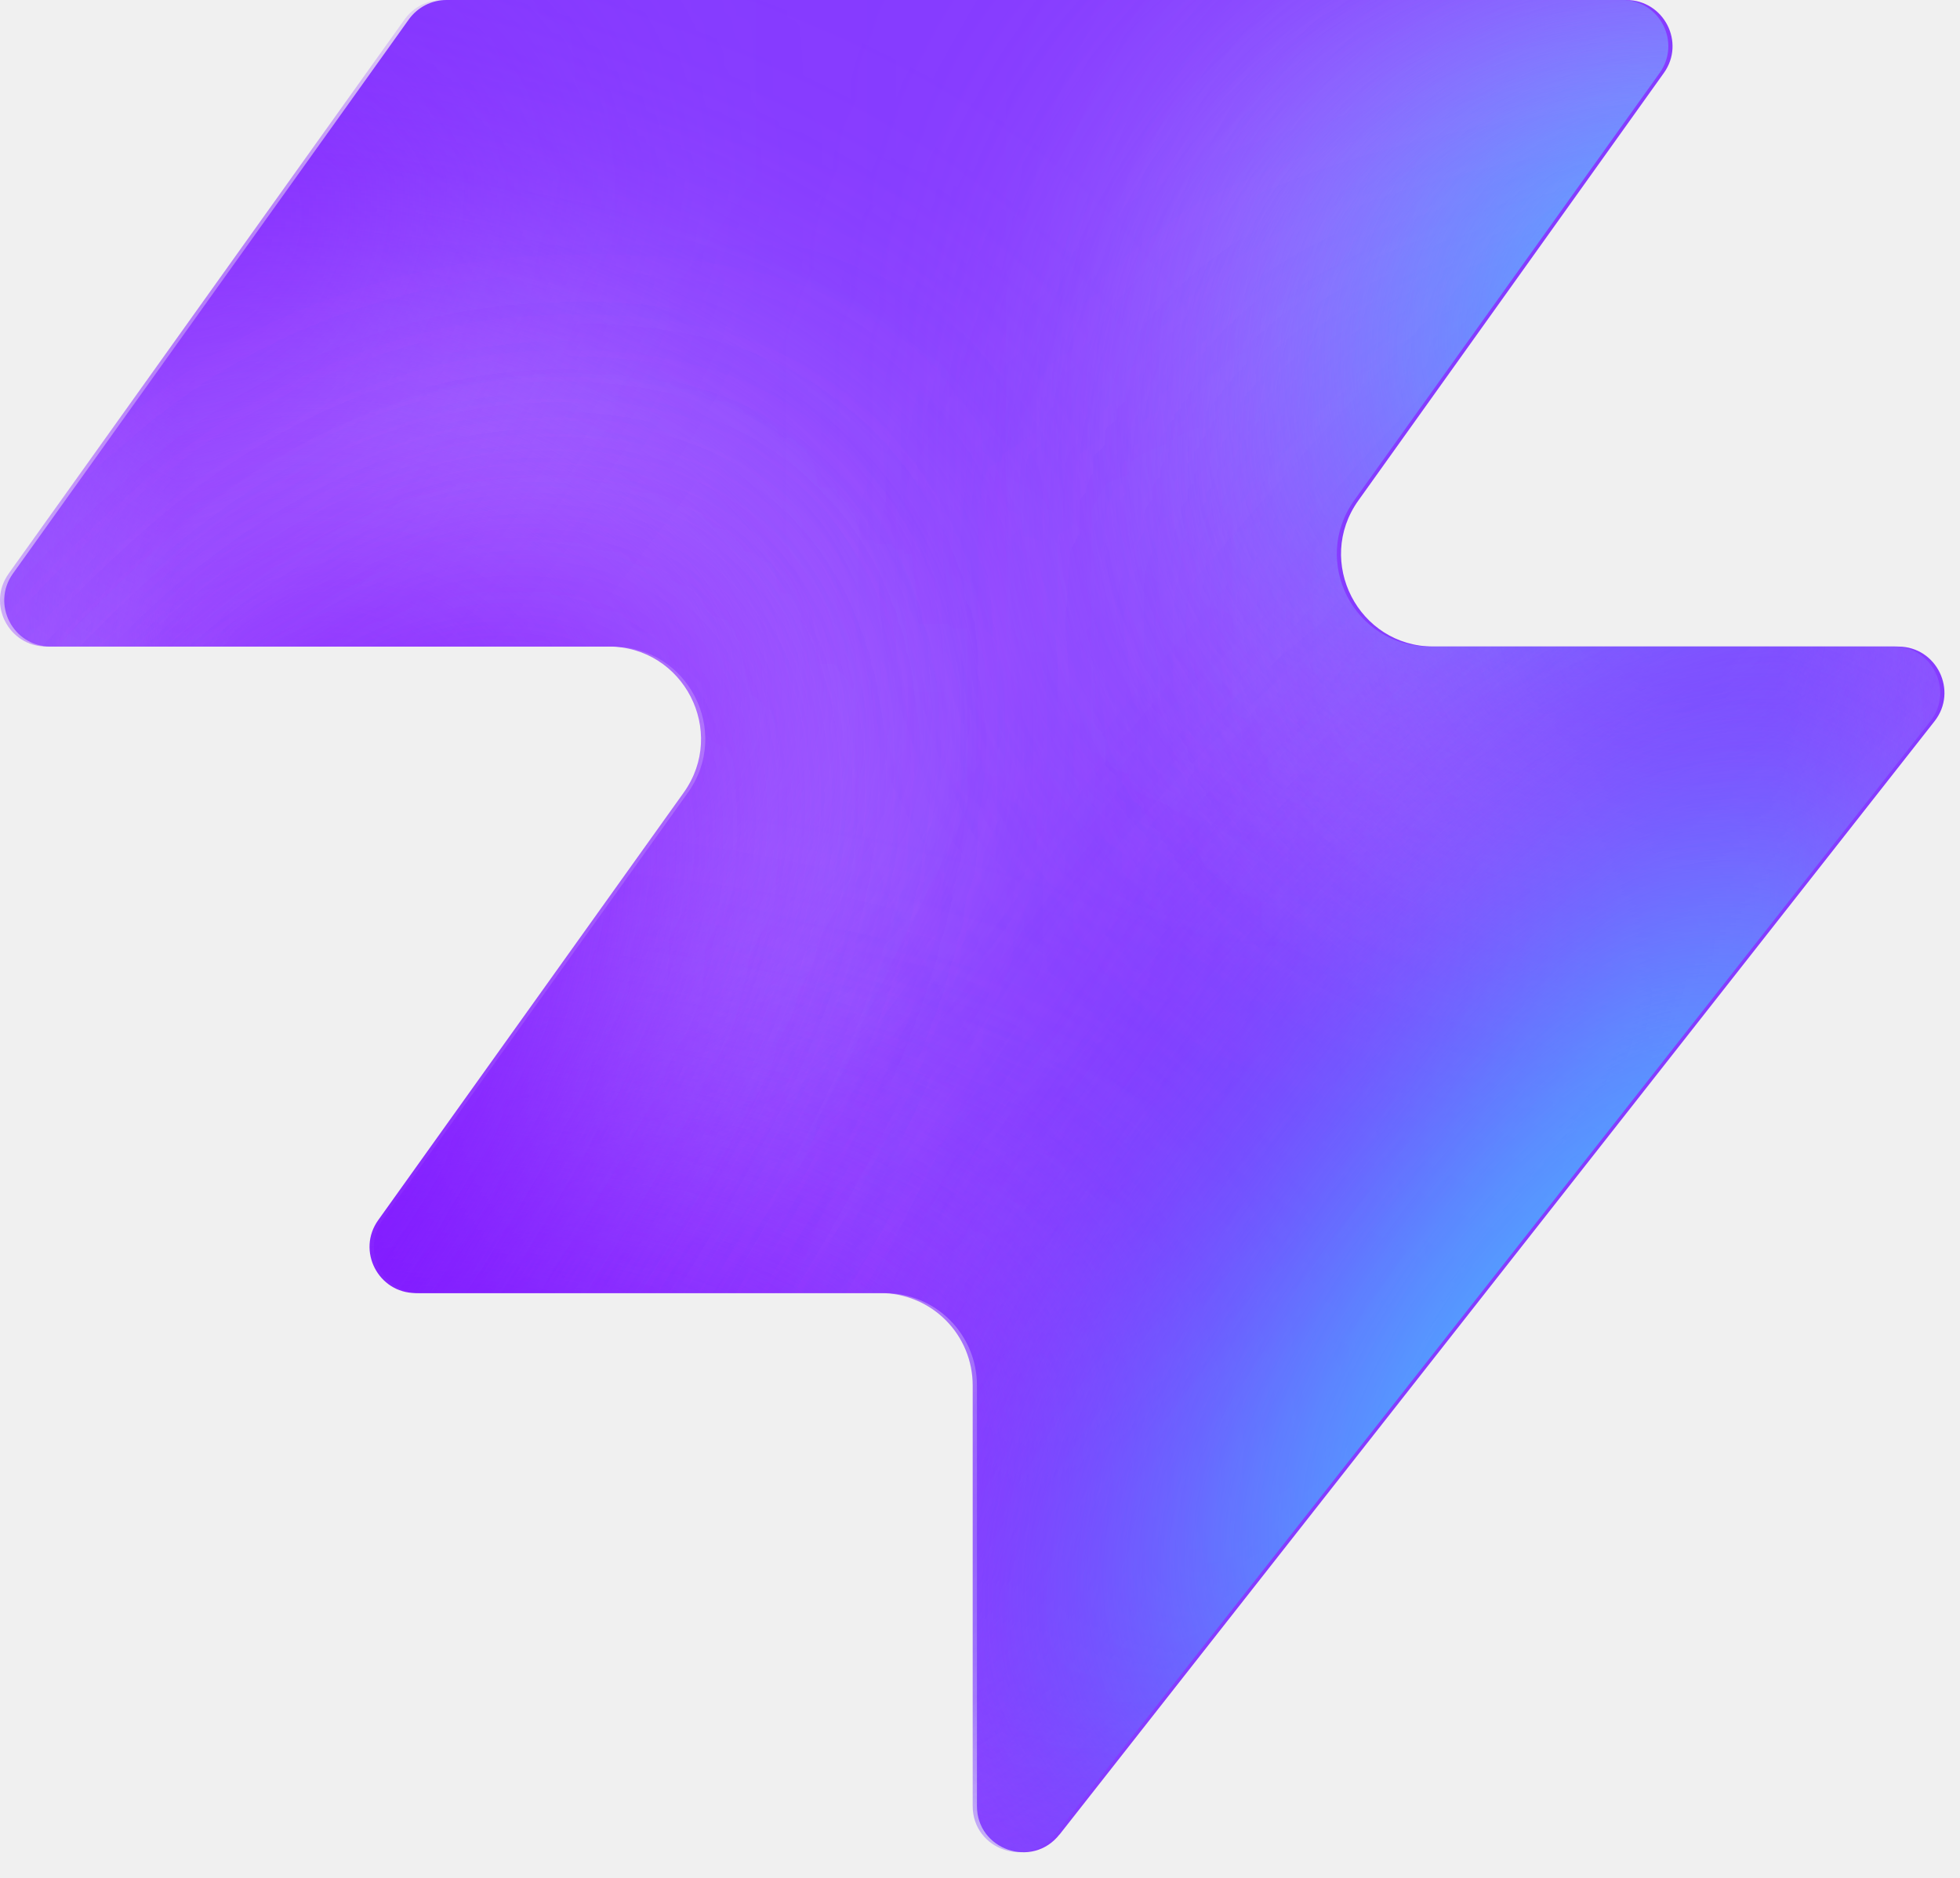
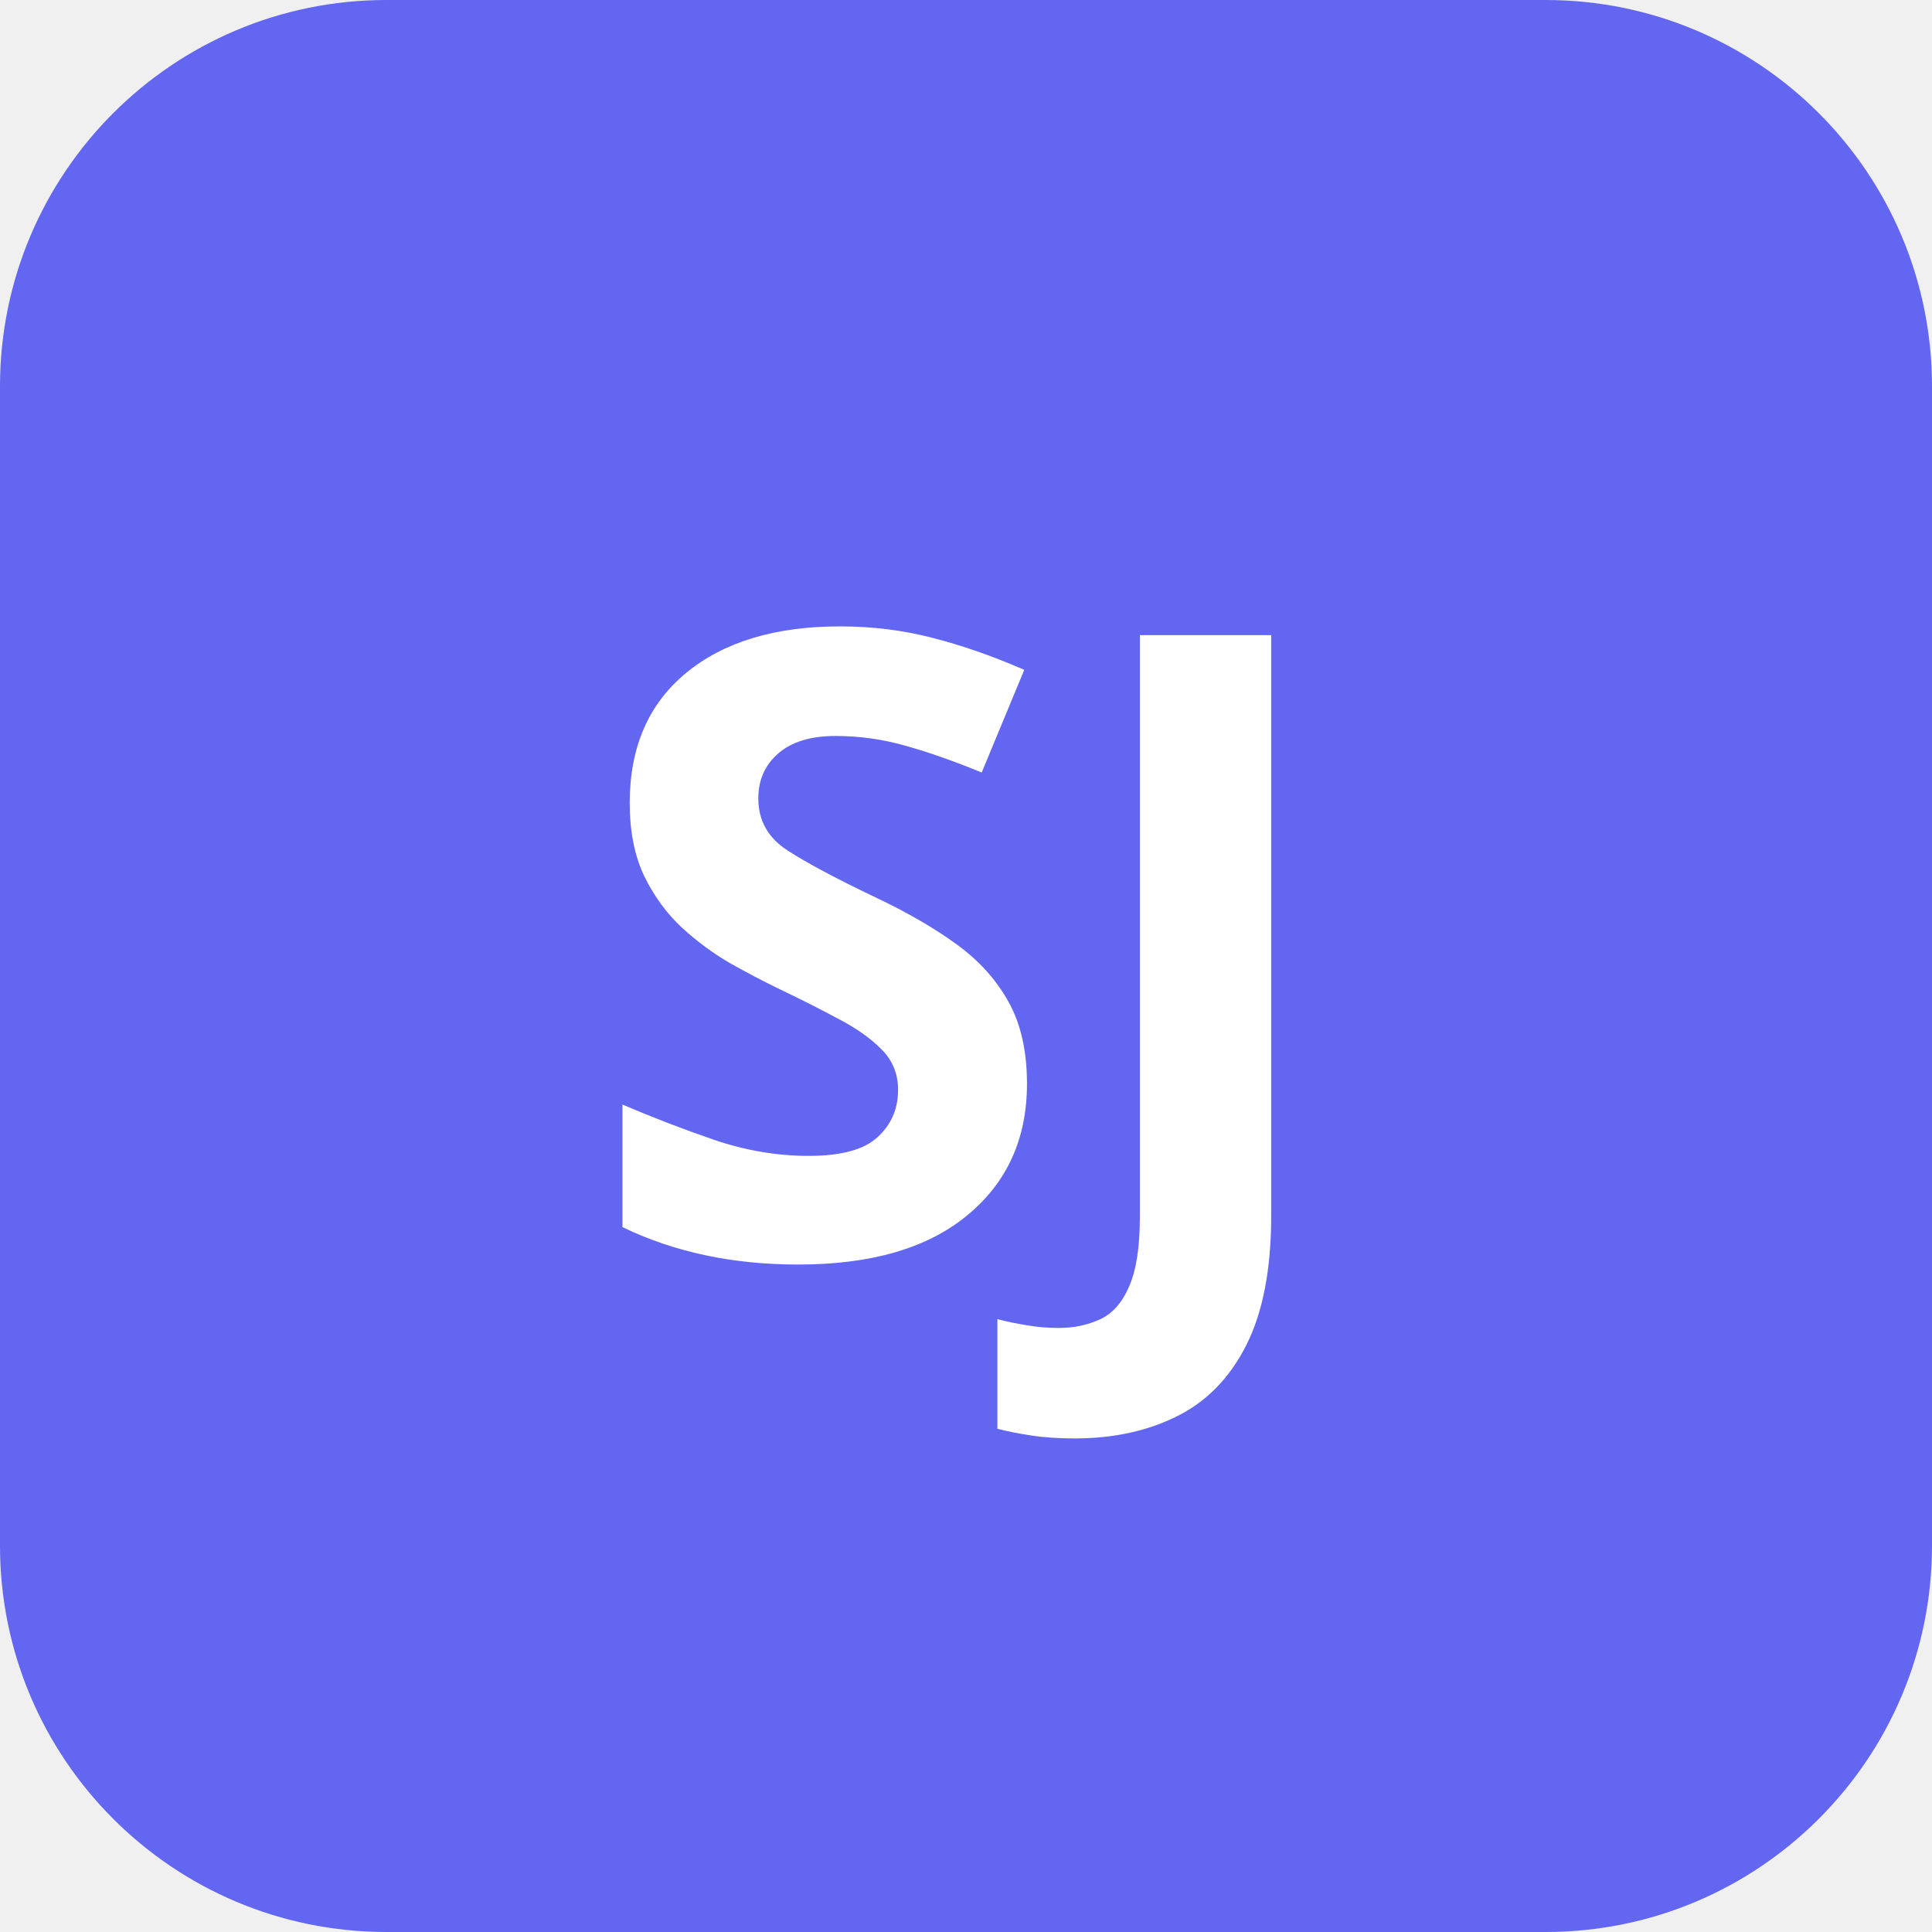
- <svg xmlns="http://www.w3.org/2000/svg" width="48" height="46" fill="none" viewBox="0 0 48 46">
-   <path fill="#863bff" d="M25.946 44.938c-.664.845-2.021.375-2.021-.698V33.937a2.26 2.26 0 0 0-2.262-2.262H10.287c-.92 0-1.456-1.04-.92-1.788l7.48-10.471c1.07-1.497 0-3.578-1.842-3.578H1.237c-.92 0-1.456-1.04-.92-1.788L10.013.474c.214-.297.556-.474.92-.474h28.894c.92 0 1.456 1.04.92 1.788l-7.48 10.471c-1.07 1.498 0 3.579 1.842 3.579h11.377c.943 0 1.473 1.088.89 1.83L25.947 44.94z" style="fill:#863bff;fill:color(display-p3 .525 .23 1);fill-opacity:1" />
-   <mask id="a" width="48" height="46" x="0" y="0" maskUnits="userSpaceOnUse" style="mask-type:alpha">
-     <path fill="#000" d="M25.842 44.938c-.664.844-2.021.375-2.021-.698V33.937a2.26 2.26 0 0 0-2.262-2.262H10.183c-.92 0-1.456-1.04-.92-1.788l7.48-10.471c1.07-1.498 0-3.579-1.842-3.579H1.133c-.92 0-1.456-1.04-.92-1.787L9.91.473c.214-.297.556-.474.92-.474h28.894c.92 0 1.456 1.04.92 1.788l-7.48 10.471c-1.07 1.498 0 3.578 1.842 3.578h11.377c.943 0 1.473 1.088.89 1.832L25.843 44.94z" style="fill:#000;fill-opacity:1" />
-   </mask>
-   <g mask="url(#a)">
-     <g filter="url(#b)">
-       <ellipse cx="5.508" cy="14.704" fill="#ede6ff" rx="5.508" ry="14.704" style="fill:#ede6ff;fill:color(display-p3 .927 .903 1);fill-opacity:1" transform="matrix(.00324 1 1 -.00324 -4.47 31.516)" />
-     </g>
-     <g filter="url(#c)">
-       <ellipse cx="10.399" cy="29.851" fill="#ede6ff" rx="10.399" ry="29.851" style="fill:#ede6ff;fill:color(display-p3 .927 .903 1);fill-opacity:1" transform="matrix(.00324 1 1 -.00324 -39.328 7.883)" />
-     </g>
-     <g filter="url(#d)">
-       <ellipse cx="5.508" cy="30.487" fill="#7e14ff" rx="5.508" ry="30.487" style="fill:#7e14ff;fill:color(display-p3 .492 .077 1);fill-opacity:1" transform="rotate(89.814 -25.913 -14.639)scale(1 -1)" />
-     </g>
-     <g filter="url(#e)">
-       <ellipse cx="5.508" cy="30.599" fill="#7e14ff" rx="5.508" ry="30.599" style="fill:#7e14ff;fill:color(display-p3 .492 .077 1);fill-opacity:1" transform="rotate(89.814 -32.644 -3.334)scale(1 -1)" />
-     </g>
-     <g filter="url(#f)">
-       <ellipse cx="5.508" cy="30.599" fill="#7e14ff" rx="5.508" ry="30.599" style="fill:#7e14ff;fill:color(display-p3 .492 .077 1);fill-opacity:1" transform="matrix(.00324 1 1 -.00324 -34.34 30.47)" />
-     </g>
-     <g filter="url(#g)">
-       <ellipse cx="14.072" cy="22.078" fill="#ede6ff" rx="14.072" ry="22.078" style="fill:#ede6ff;fill:color(display-p3 .927 .903 1);fill-opacity:1" transform="rotate(93.35 24.506 48.493)scale(-1 1)" />
-     </g>
-     <g filter="url(#h)">
-       <ellipse cx="3.47" cy="21.501" fill="#7e14ff" rx="3.47" ry="21.501" style="fill:#7e14ff;fill:color(display-p3 .492 .077 1);fill-opacity:1" transform="rotate(89.009 28.708 47.59)scale(-1 1)" />
-     </g>
-     <g filter="url(#i)">
-       <ellipse cx="3.47" cy="21.501" fill="#7e14ff" rx="3.47" ry="21.501" style="fill:#7e14ff;fill:color(display-p3 .492 .077 1);fill-opacity:1" transform="rotate(89.009 28.708 47.59)scale(-1 1)" />
-     </g>
-     <g filter="url(#j)">
-       <ellipse cx=".387" cy="8.972" fill="#7e14ff" rx="4.407" ry="29.108" style="fill:#7e14ff;fill:color(display-p3 .492 .077 1);fill-opacity:1" transform="rotate(39.51 .387 8.972)" />
-     </g>
-     <g filter="url(#k)">
-       <ellipse cx="47.523" cy="-6.092" fill="#7e14ff" rx="4.407" ry="29.108" style="fill:#7e14ff;fill:color(display-p3 .492 .077 1);fill-opacity:1" transform="rotate(37.892 47.523 -6.092)" />
-     </g>
-     <g filter="url(#l)">
-       <ellipse cx="41.412" cy="6.333" fill="#47bfff" rx="5.971" ry="9.665" style="fill:#47bfff;fill:color(display-p3 .28 .748 1);fill-opacity:1" transform="rotate(37.892 41.412 6.333)" />
-     </g>
-     <g filter="url(#m)">
-       <ellipse cx="-1.879" cy="38.332" fill="#7e14ff" rx="4.407" ry="29.108" style="fill:#7e14ff;fill:color(display-p3 .492 .077 1);fill-opacity:1" transform="rotate(37.892 -1.88 38.332)" />
-     </g>
-     <g filter="url(#n)">
-       <ellipse cx="-1.879" cy="38.332" fill="#7e14ff" rx="4.407" ry="29.108" style="fill:#7e14ff;fill:color(display-p3 .492 .077 1);fill-opacity:1" transform="rotate(37.892 -1.88 38.332)" />
-     </g>
-     <g filter="url(#o)">
-       <ellipse cx="35.651" cy="29.907" fill="#7e14ff" rx="4.407" ry="29.108" style="fill:#7e14ff;fill:color(display-p3 .492 .077 1);fill-opacity:1" transform="rotate(37.892 35.651 29.907)" />
-     </g>
-     <g filter="url(#p)">
-       <ellipse cx="38.418" cy="32.4" fill="#47bfff" rx="5.971" ry="15.297" style="fill:#47bfff;fill:color(display-p3 .28 .748 1);fill-opacity:1" transform="rotate(37.892 38.418 32.4)" />
-     </g>
-   </g>
-   <defs>
-     <filter id="b" width="60.045" height="41.654" x="-19.77" y="16.149" color-interpolation-filters="sRGB" filterUnits="userSpaceOnUse">
-       <feFlood flood-opacity="0" result="BackgroundImageFix" />
-       <feBlend in="SourceGraphic" in2="BackgroundImageFix" result="shape" />
-       <feGaussianBlur result="effect1_foregroundBlur_2002_17158" stdDeviation="7.659" />
-     </filter>
-     <filter id="c" width="90.34" height="51.437" x="-54.613" y="-7.533" color-interpolation-filters="sRGB" filterUnits="userSpaceOnUse">
-       <feFlood flood-opacity="0" result="BackgroundImageFix" />
-       <feBlend in="SourceGraphic" in2="BackgroundImageFix" result="shape" />
-       <feGaussianBlur result="effect1_foregroundBlur_2002_17158" stdDeviation="7.659" />
-     </filter>
-     <filter id="d" width="79.355" height="29.4" x="-49.64" y="2.03" color-interpolation-filters="sRGB" filterUnits="userSpaceOnUse">
-       <feFlood flood-opacity="0" result="BackgroundImageFix" />
-       <feBlend in="SourceGraphic" in2="BackgroundImageFix" result="shape" />
-       <feGaussianBlur result="effect1_foregroundBlur_2002_17158" stdDeviation="4.596" />
-     </filter>
-     <filter id="e" width="79.579" height="29.4" x="-45.045" y="20.029" color-interpolation-filters="sRGB" filterUnits="userSpaceOnUse">
-       <feFlood flood-opacity="0" result="BackgroundImageFix" />
-       <feBlend in="SourceGraphic" in2="BackgroundImageFix" result="shape" />
-       <feGaussianBlur result="effect1_foregroundBlur_2002_17158" stdDeviation="4.596" />
-     </filter>
-     <filter id="f" width="79.579" height="29.4" x="-43.513" y="21.178" color-interpolation-filters="sRGB" filterUnits="userSpaceOnUse">
-       <feFlood flood-opacity="0" result="BackgroundImageFix" />
-       <feBlend in="SourceGraphic" in2="BackgroundImageFix" result="shape" />
-       <feGaussianBlur result="effect1_foregroundBlur_2002_17158" stdDeviation="4.596" />
-     </filter>
-     <filter id="g" width="74.749" height="58.852" x="15.756" y="-17.901" color-interpolation-filters="sRGB" filterUnits="userSpaceOnUse">
-       <feFlood flood-opacity="0" result="BackgroundImageFix" />
-       <feBlend in="SourceGraphic" in2="BackgroundImageFix" result="shape" />
-       <feGaussianBlur result="effect1_foregroundBlur_2002_17158" stdDeviation="7.659" />
-     </filter>
-     <filter id="h" width="61.377" height="25.362" x="23.548" y="2.284" color-interpolation-filters="sRGB" filterUnits="userSpaceOnUse">
-       <feFlood flood-opacity="0" result="BackgroundImageFix" />
-       <feBlend in="SourceGraphic" in2="BackgroundImageFix" result="shape" />
-       <feGaussianBlur result="effect1_foregroundBlur_2002_17158" stdDeviation="4.596" />
-     </filter>
-     <filter id="i" width="61.377" height="25.362" x="23.548" y="2.284" color-interpolation-filters="sRGB" filterUnits="userSpaceOnUse">
-       <feFlood flood-opacity="0" result="BackgroundImageFix" />
-       <feBlend in="SourceGraphic" in2="BackgroundImageFix" result="shape" />
-       <feGaussianBlur result="effect1_foregroundBlur_2002_17158" stdDeviation="4.596" />
-     </filter>
-     <filter id="j" width="56.045" height="63.649" x="-27.636" y="-22.853" color-interpolation-filters="sRGB" filterUnits="userSpaceOnUse">
-       <feFlood flood-opacity="0" result="BackgroundImageFix" />
-       <feBlend in="SourceGraphic" in2="BackgroundImageFix" result="shape" />
-       <feGaussianBlur result="effect1_foregroundBlur_2002_17158" stdDeviation="4.596" />
-     </filter>
-     <filter id="k" width="54.814" height="64.646" x="20.116" y="-38.415" color-interpolation-filters="sRGB" filterUnits="userSpaceOnUse">
-       <feFlood flood-opacity="0" result="BackgroundImageFix" />
-       <feBlend in="SourceGraphic" in2="BackgroundImageFix" result="shape" />
-       <feGaussianBlur result="effect1_foregroundBlur_2002_17158" stdDeviation="4.596" />
-     </filter>
-     <filter id="l" width="33.541" height="35.313" x="24.641" y="-11.323" color-interpolation-filters="sRGB" filterUnits="userSpaceOnUse">
-       <feFlood flood-opacity="0" result="BackgroundImageFix" />
-       <feBlend in="SourceGraphic" in2="BackgroundImageFix" result="shape" />
-       <feGaussianBlur result="effect1_foregroundBlur_2002_17158" stdDeviation="4.596" />
-     </filter>
-     <filter id="m" width="54.814" height="64.646" x="-29.286" y="6.009" color-interpolation-filters="sRGB" filterUnits="userSpaceOnUse">
-       <feFlood flood-opacity="0" result="BackgroundImageFix" />
-       <feBlend in="SourceGraphic" in2="BackgroundImageFix" result="shape" />
-       <feGaussianBlur result="effect1_foregroundBlur_2002_17158" stdDeviation="4.596" />
-     </filter>
-     <filter id="n" width="54.814" height="64.646" x="-29.286" y="6.009" color-interpolation-filters="sRGB" filterUnits="userSpaceOnUse">
-       <feFlood flood-opacity="0" result="BackgroundImageFix" />
-       <feBlend in="SourceGraphic" in2="BackgroundImageFix" result="shape" />
-       <feGaussianBlur result="effect1_foregroundBlur_2002_17158" stdDeviation="4.596" />
-     </filter>
-     <filter id="o" width="54.814" height="64.646" x="8.244" y="-2.416" color-interpolation-filters="sRGB" filterUnits="userSpaceOnUse">
-       <feFlood flood-opacity="0" result="BackgroundImageFix" />
-       <feBlend in="SourceGraphic" in2="BackgroundImageFix" result="shape" />
-       <feGaussianBlur result="effect1_foregroundBlur_2002_17158" stdDeviation="4.596" />
-     </filter>
-     <filter id="p" width="39.409" height="43.623" x="18.713" y="10.588" color-interpolation-filters="sRGB" filterUnits="userSpaceOnUse">
-       <feFlood flood-opacity="0" result="BackgroundImageFix" />
-       <feBlend in="SourceGraphic" in2="BackgroundImageFix" result="shape" />
-       <feGaussianBlur result="effect1_foregroundBlur_2002_17158" stdDeviation="4.596" />
-     </filter>
-   </defs>
+ <svg xmlns="http://www.w3.org/2000/svg" viewBox="0 0 100 100">
+   <rect width="100" height="100" rx="20" fill="#6366f1" />
+   <text x="50" y="65" font-family="sans-serif" font-weight="bold" font-size="45" fill="white" text-anchor="middle">SJ</text>
</svg>
